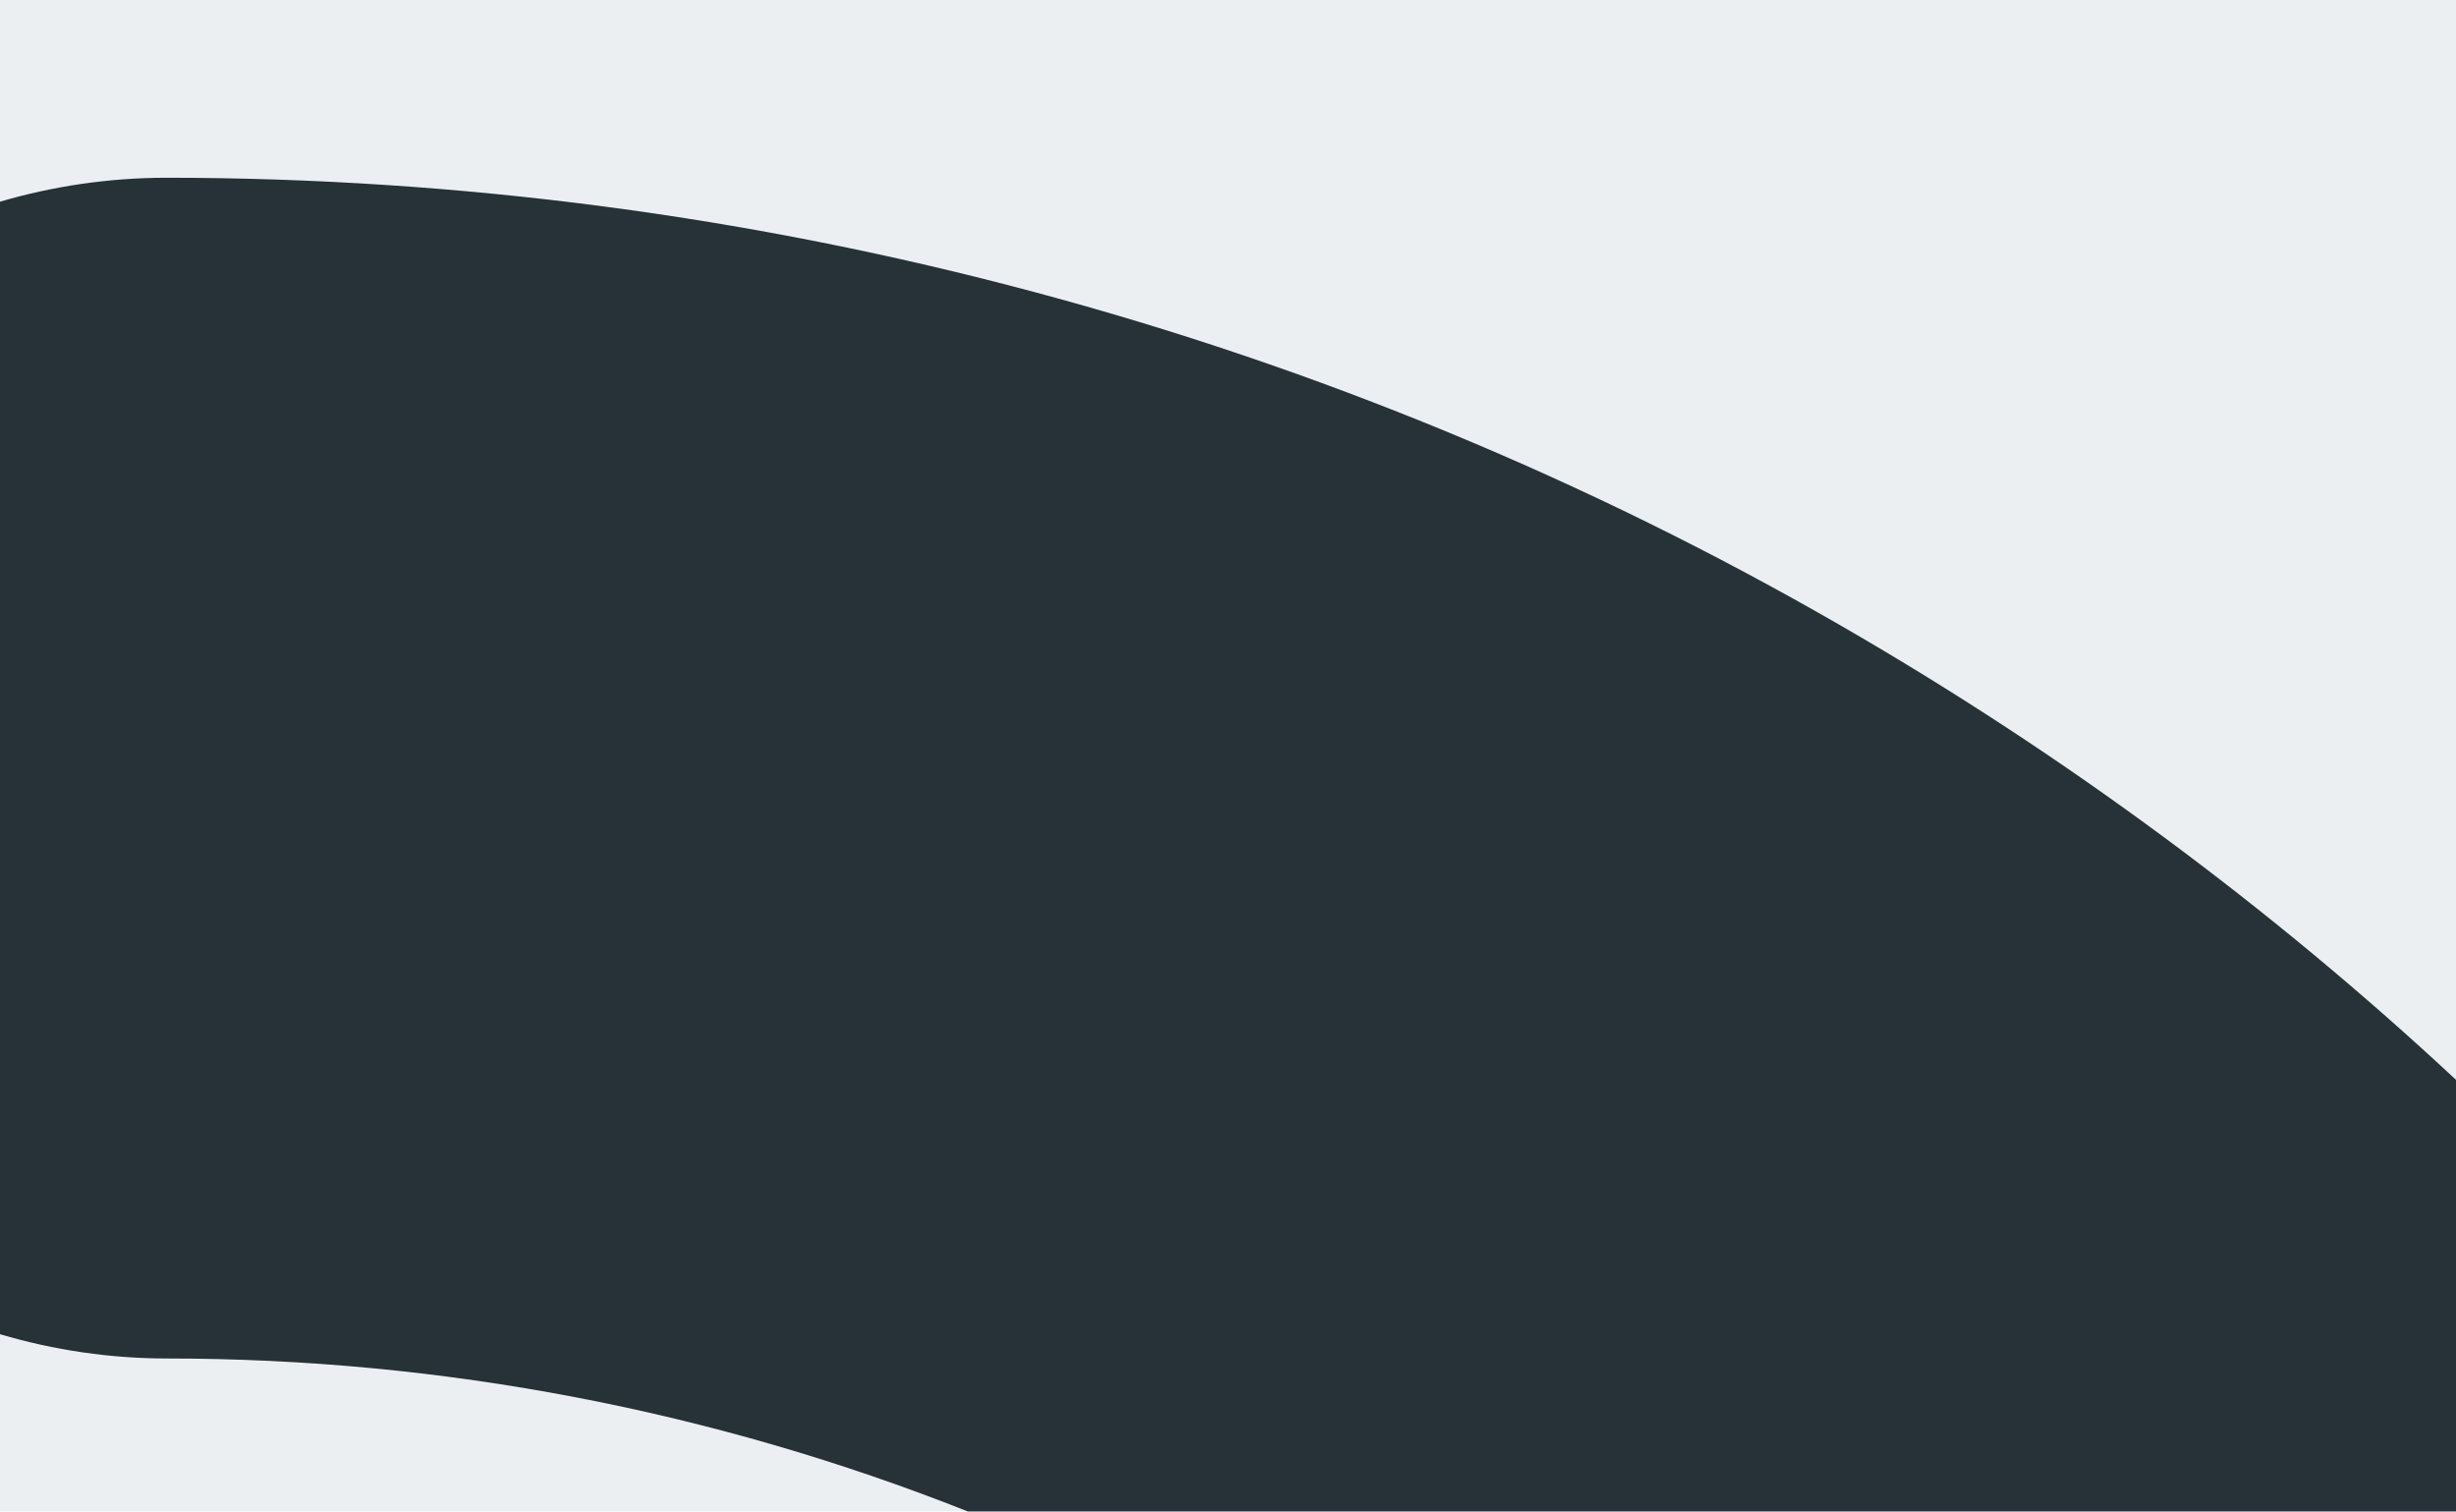
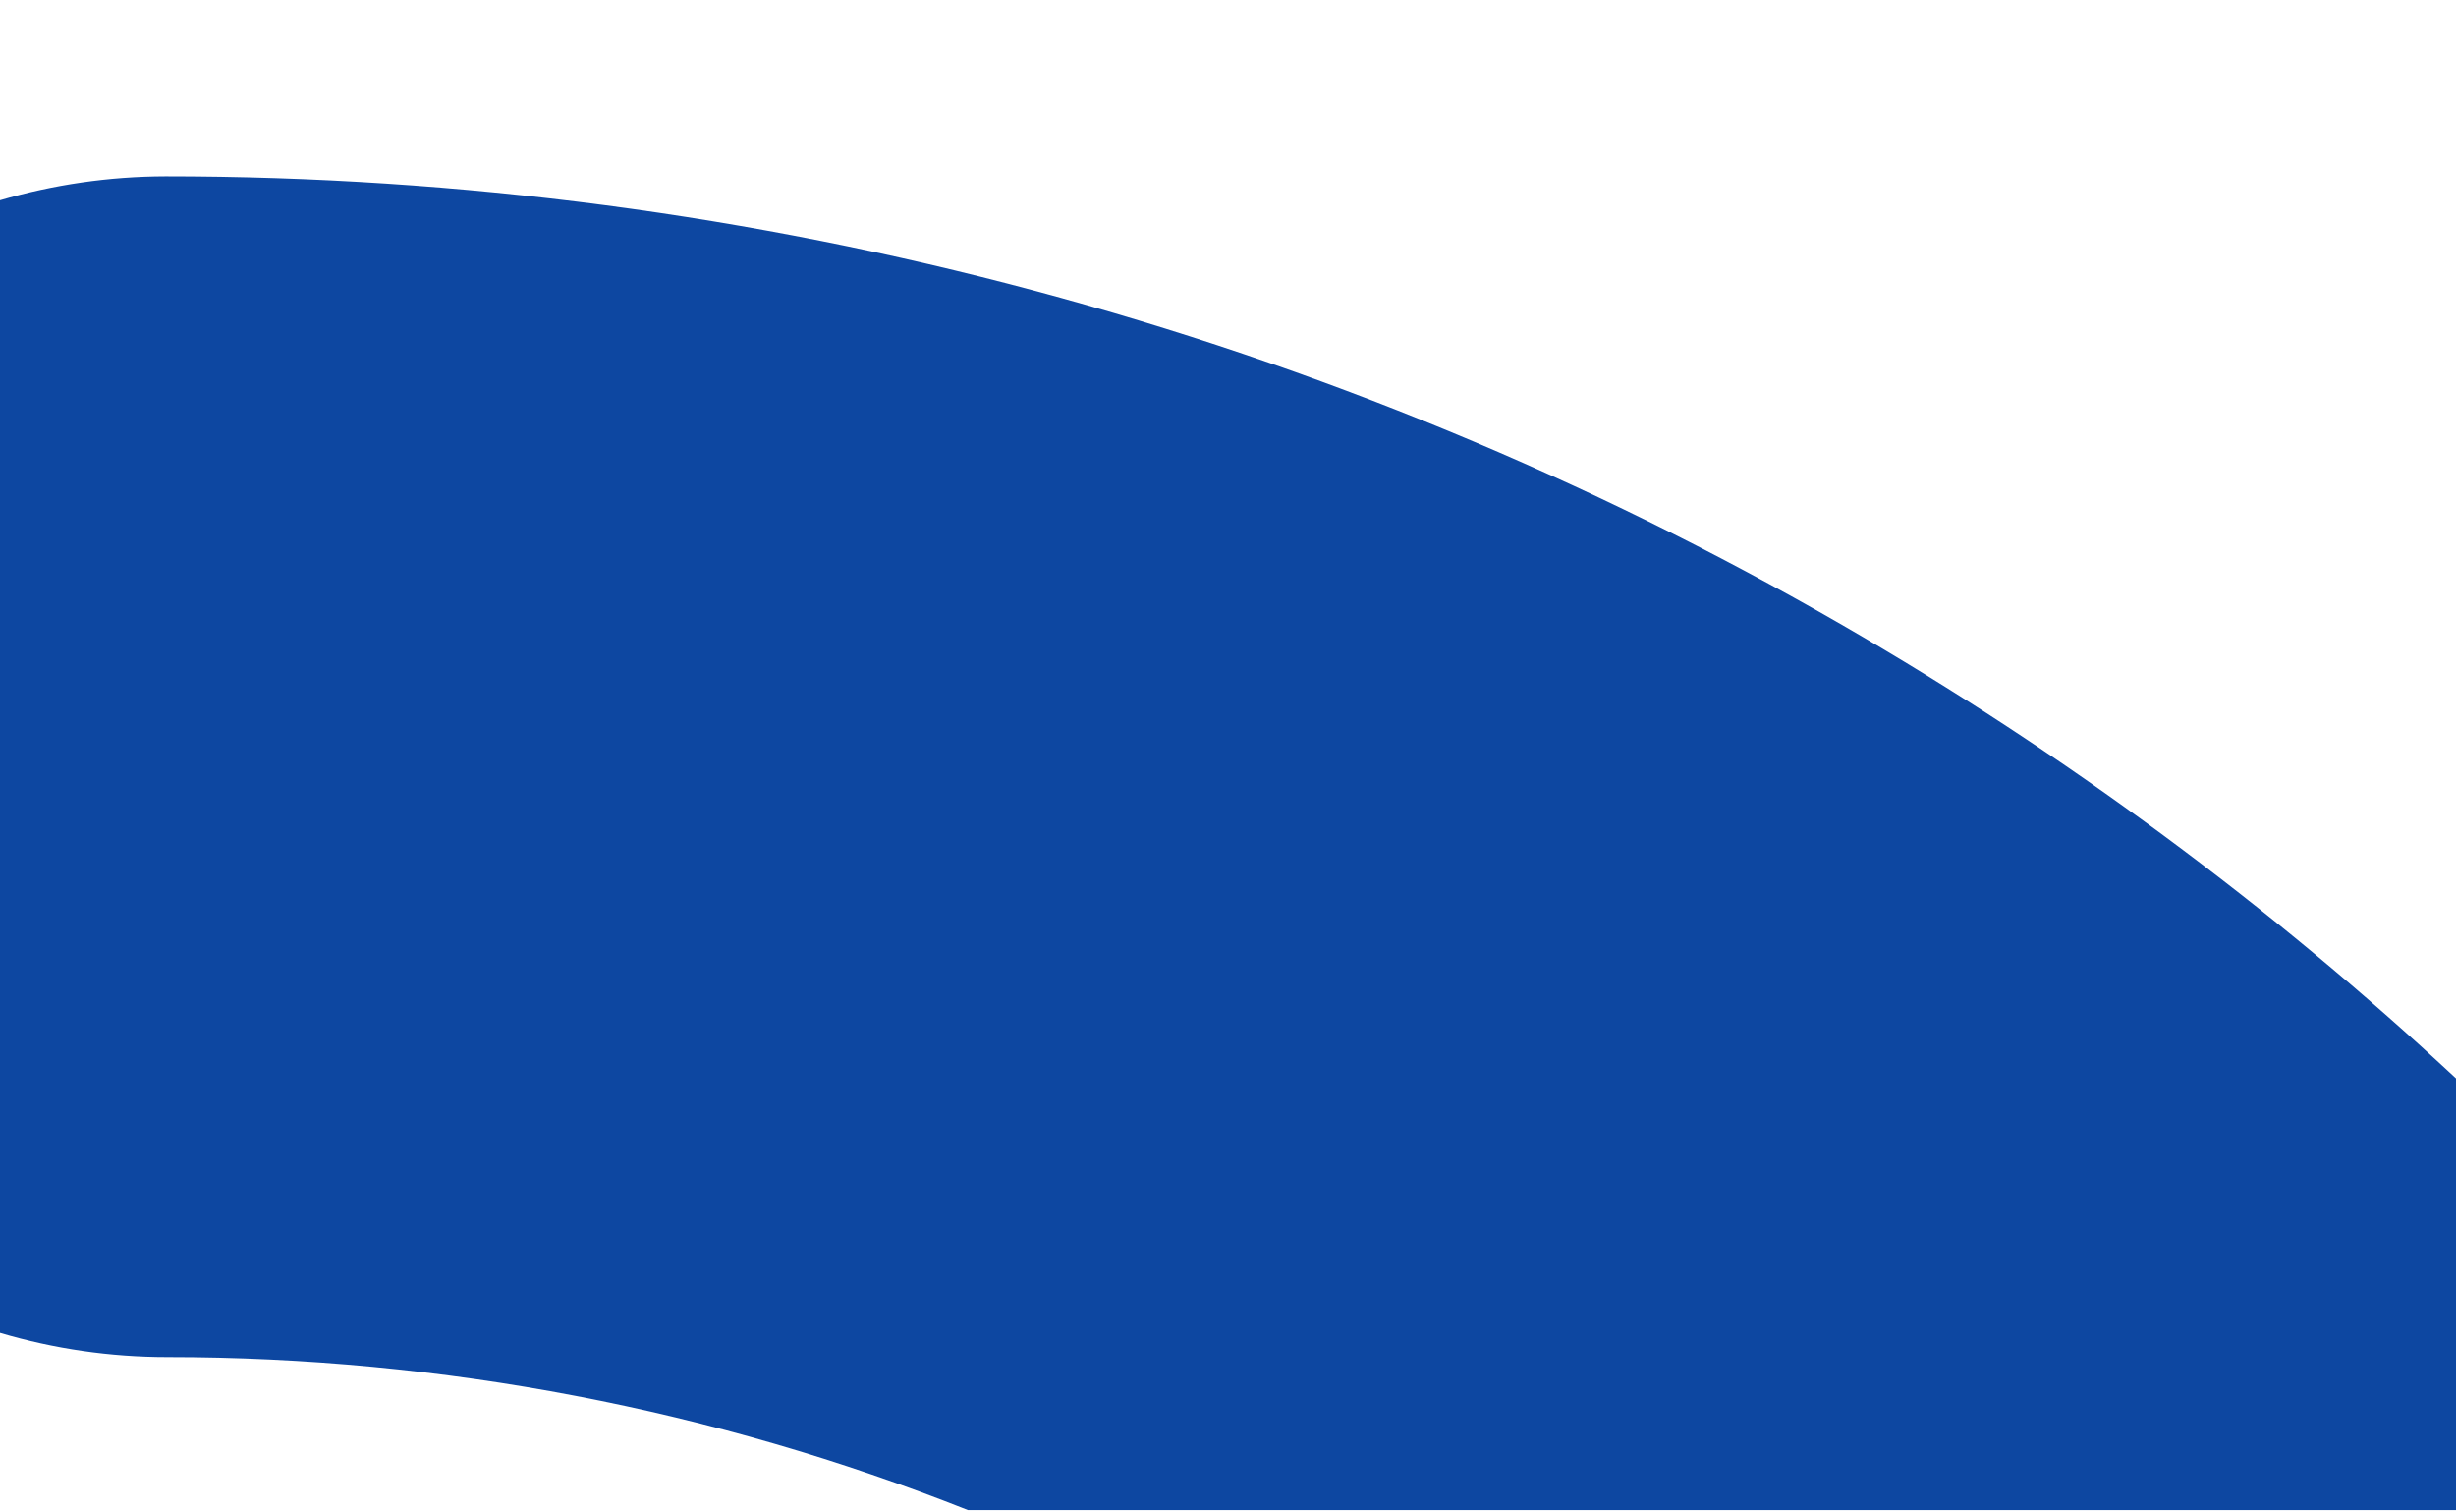
<svg xmlns="http://www.w3.org/2000/svg" fill="none" height="120" viewBox="0 0 195 120" width="195">
-   <path d="m0 0h195v120h-195z" fill="#eceff1" />
-   <path d="m76.847 120h118.153v-34.27c-14.661-13.658-30.976-25.746-48.751-36.009-40.36-23.299-86.343-35.61-133.105-35.61-4.507.01-8.928.666-13.145 1.901v89.915c4.298 1.273 8.765 1.928 13.29 1.928 21.822 0 43.411 4.157 63.557 12.145z" fill="#263238" />
+   <path d="m76.847 119.889h118.153v-34.27c-14.661-13.658-30.976-25.746-48.751-36.009-40.36-23.299-86.343-35.61-133.105-35.61-4.507.01-8.928.666-13.145 1.901v89.915c4.298 1.273 8.765 1.928 13.29 1.928 21.822 0 43.411 4.157 63.557 12.145z" fill="#0d47a1" />
</svg>
